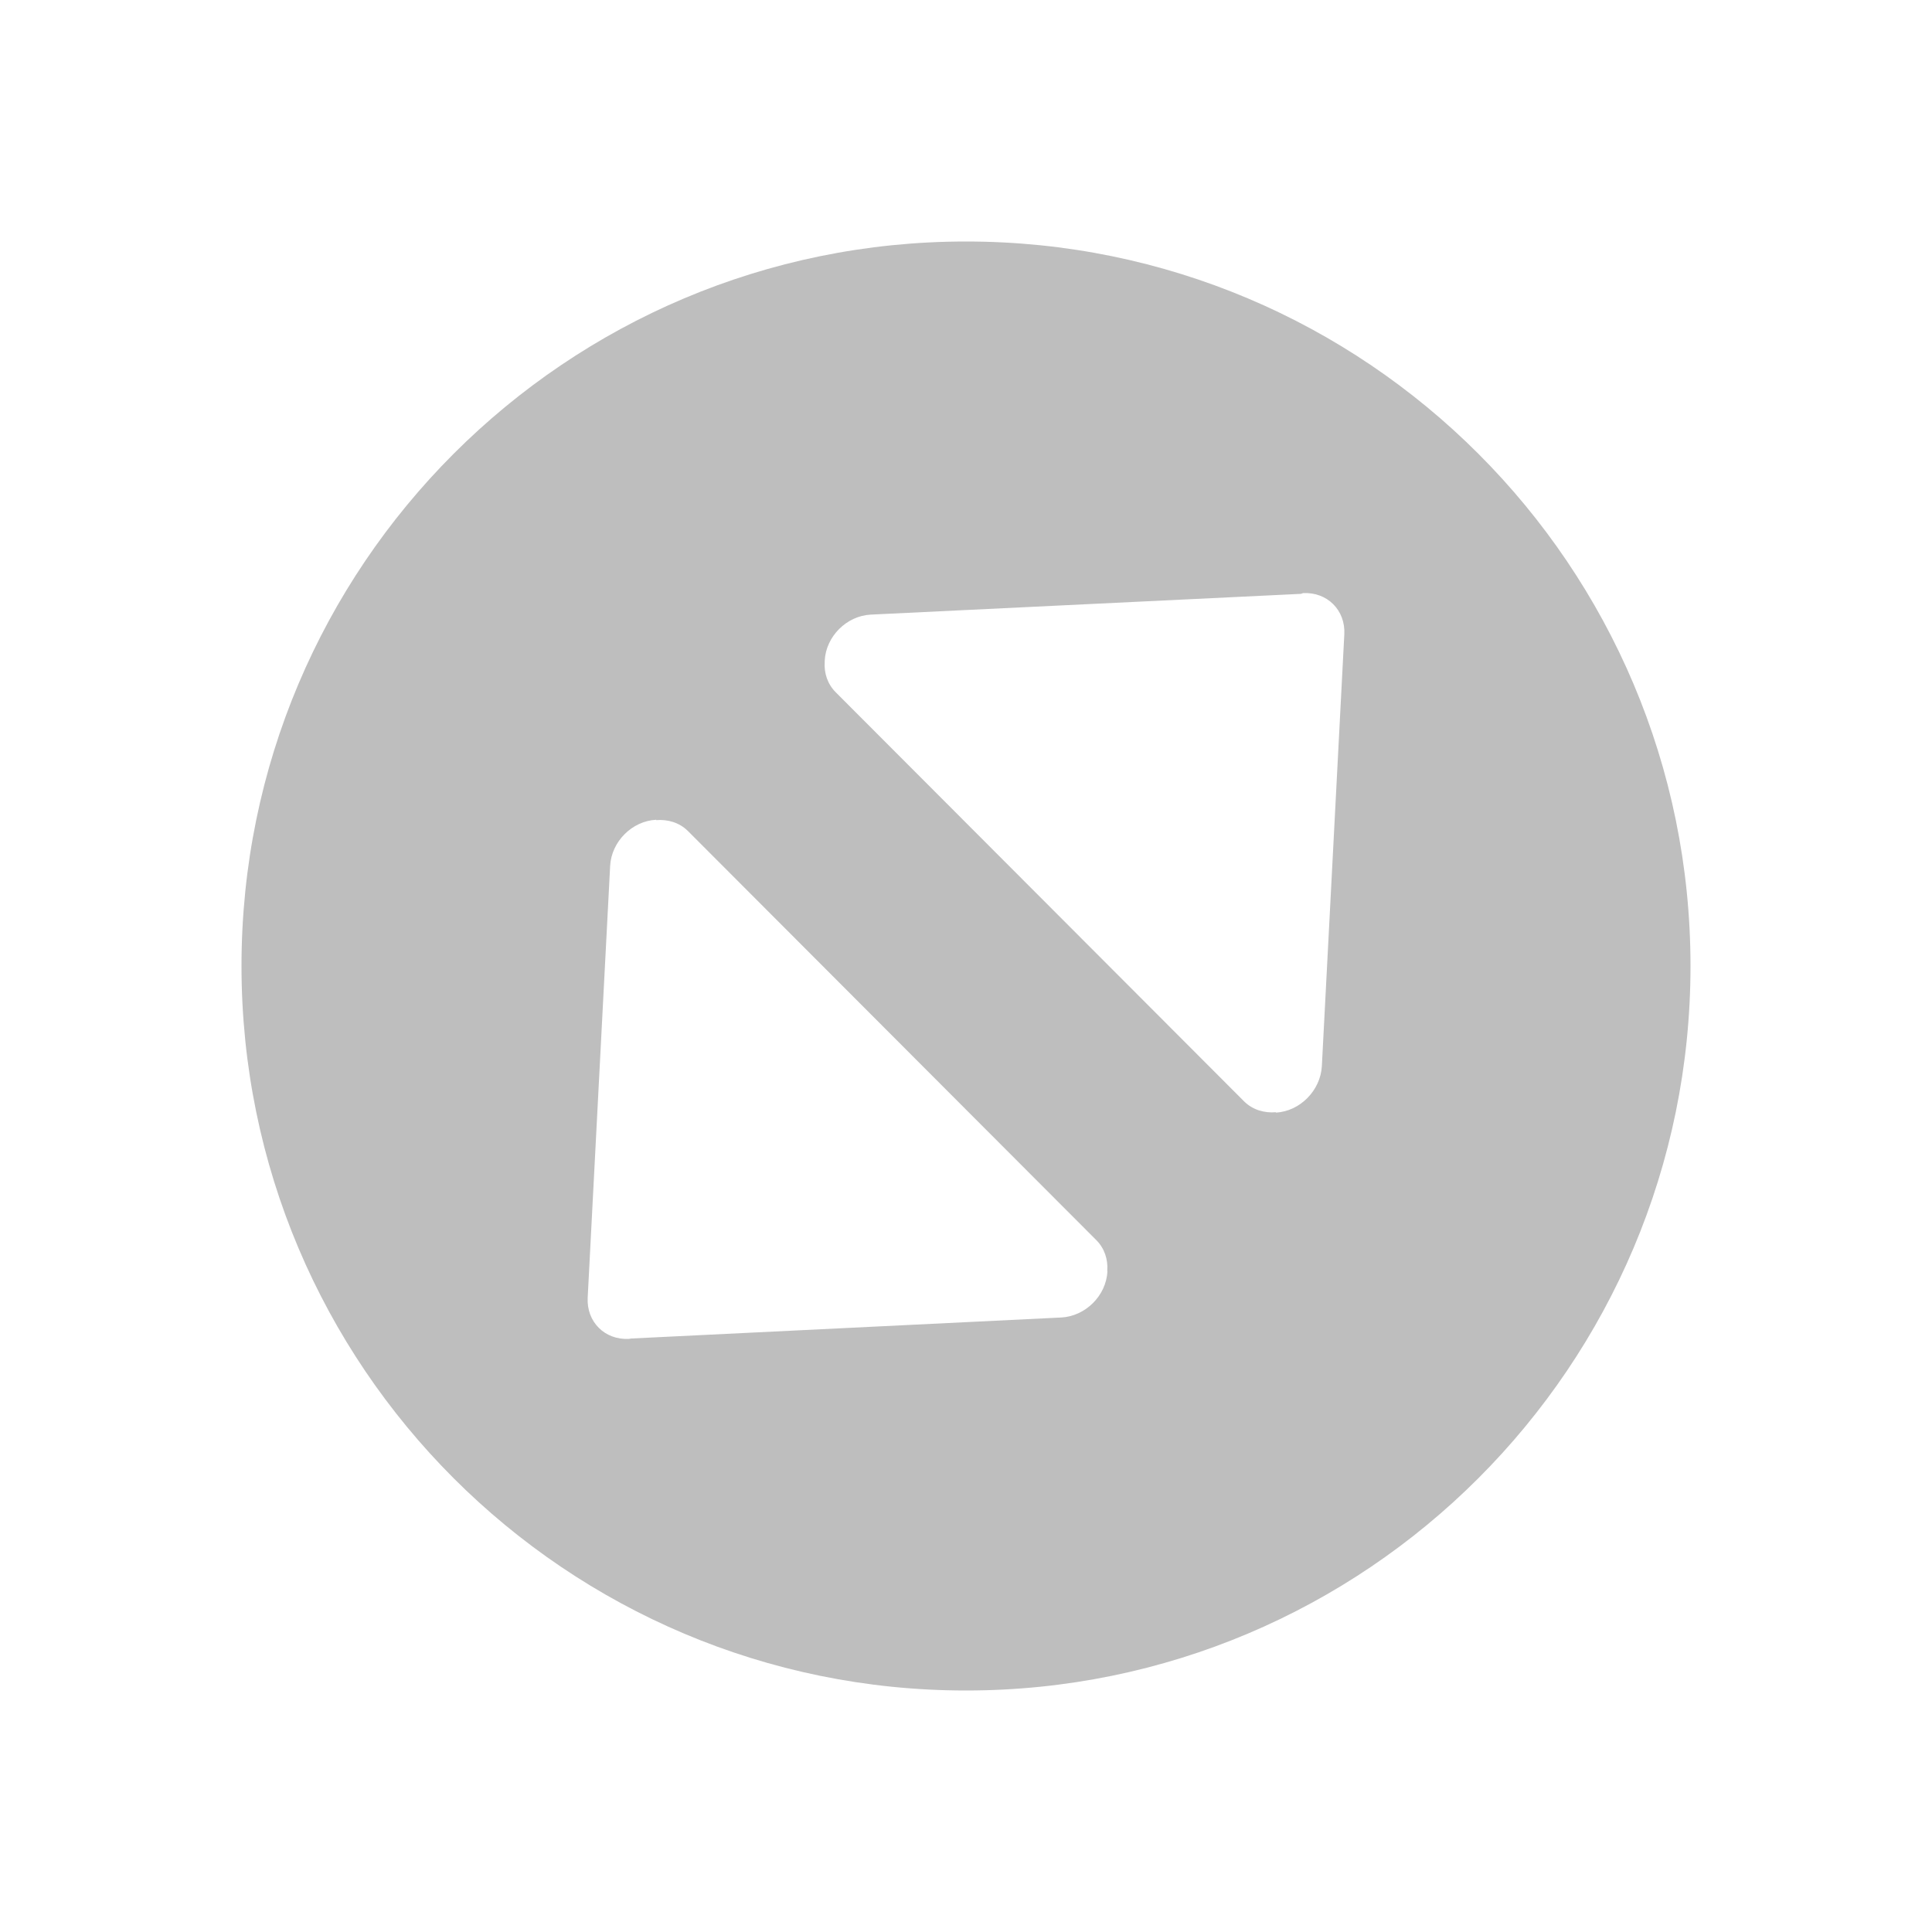
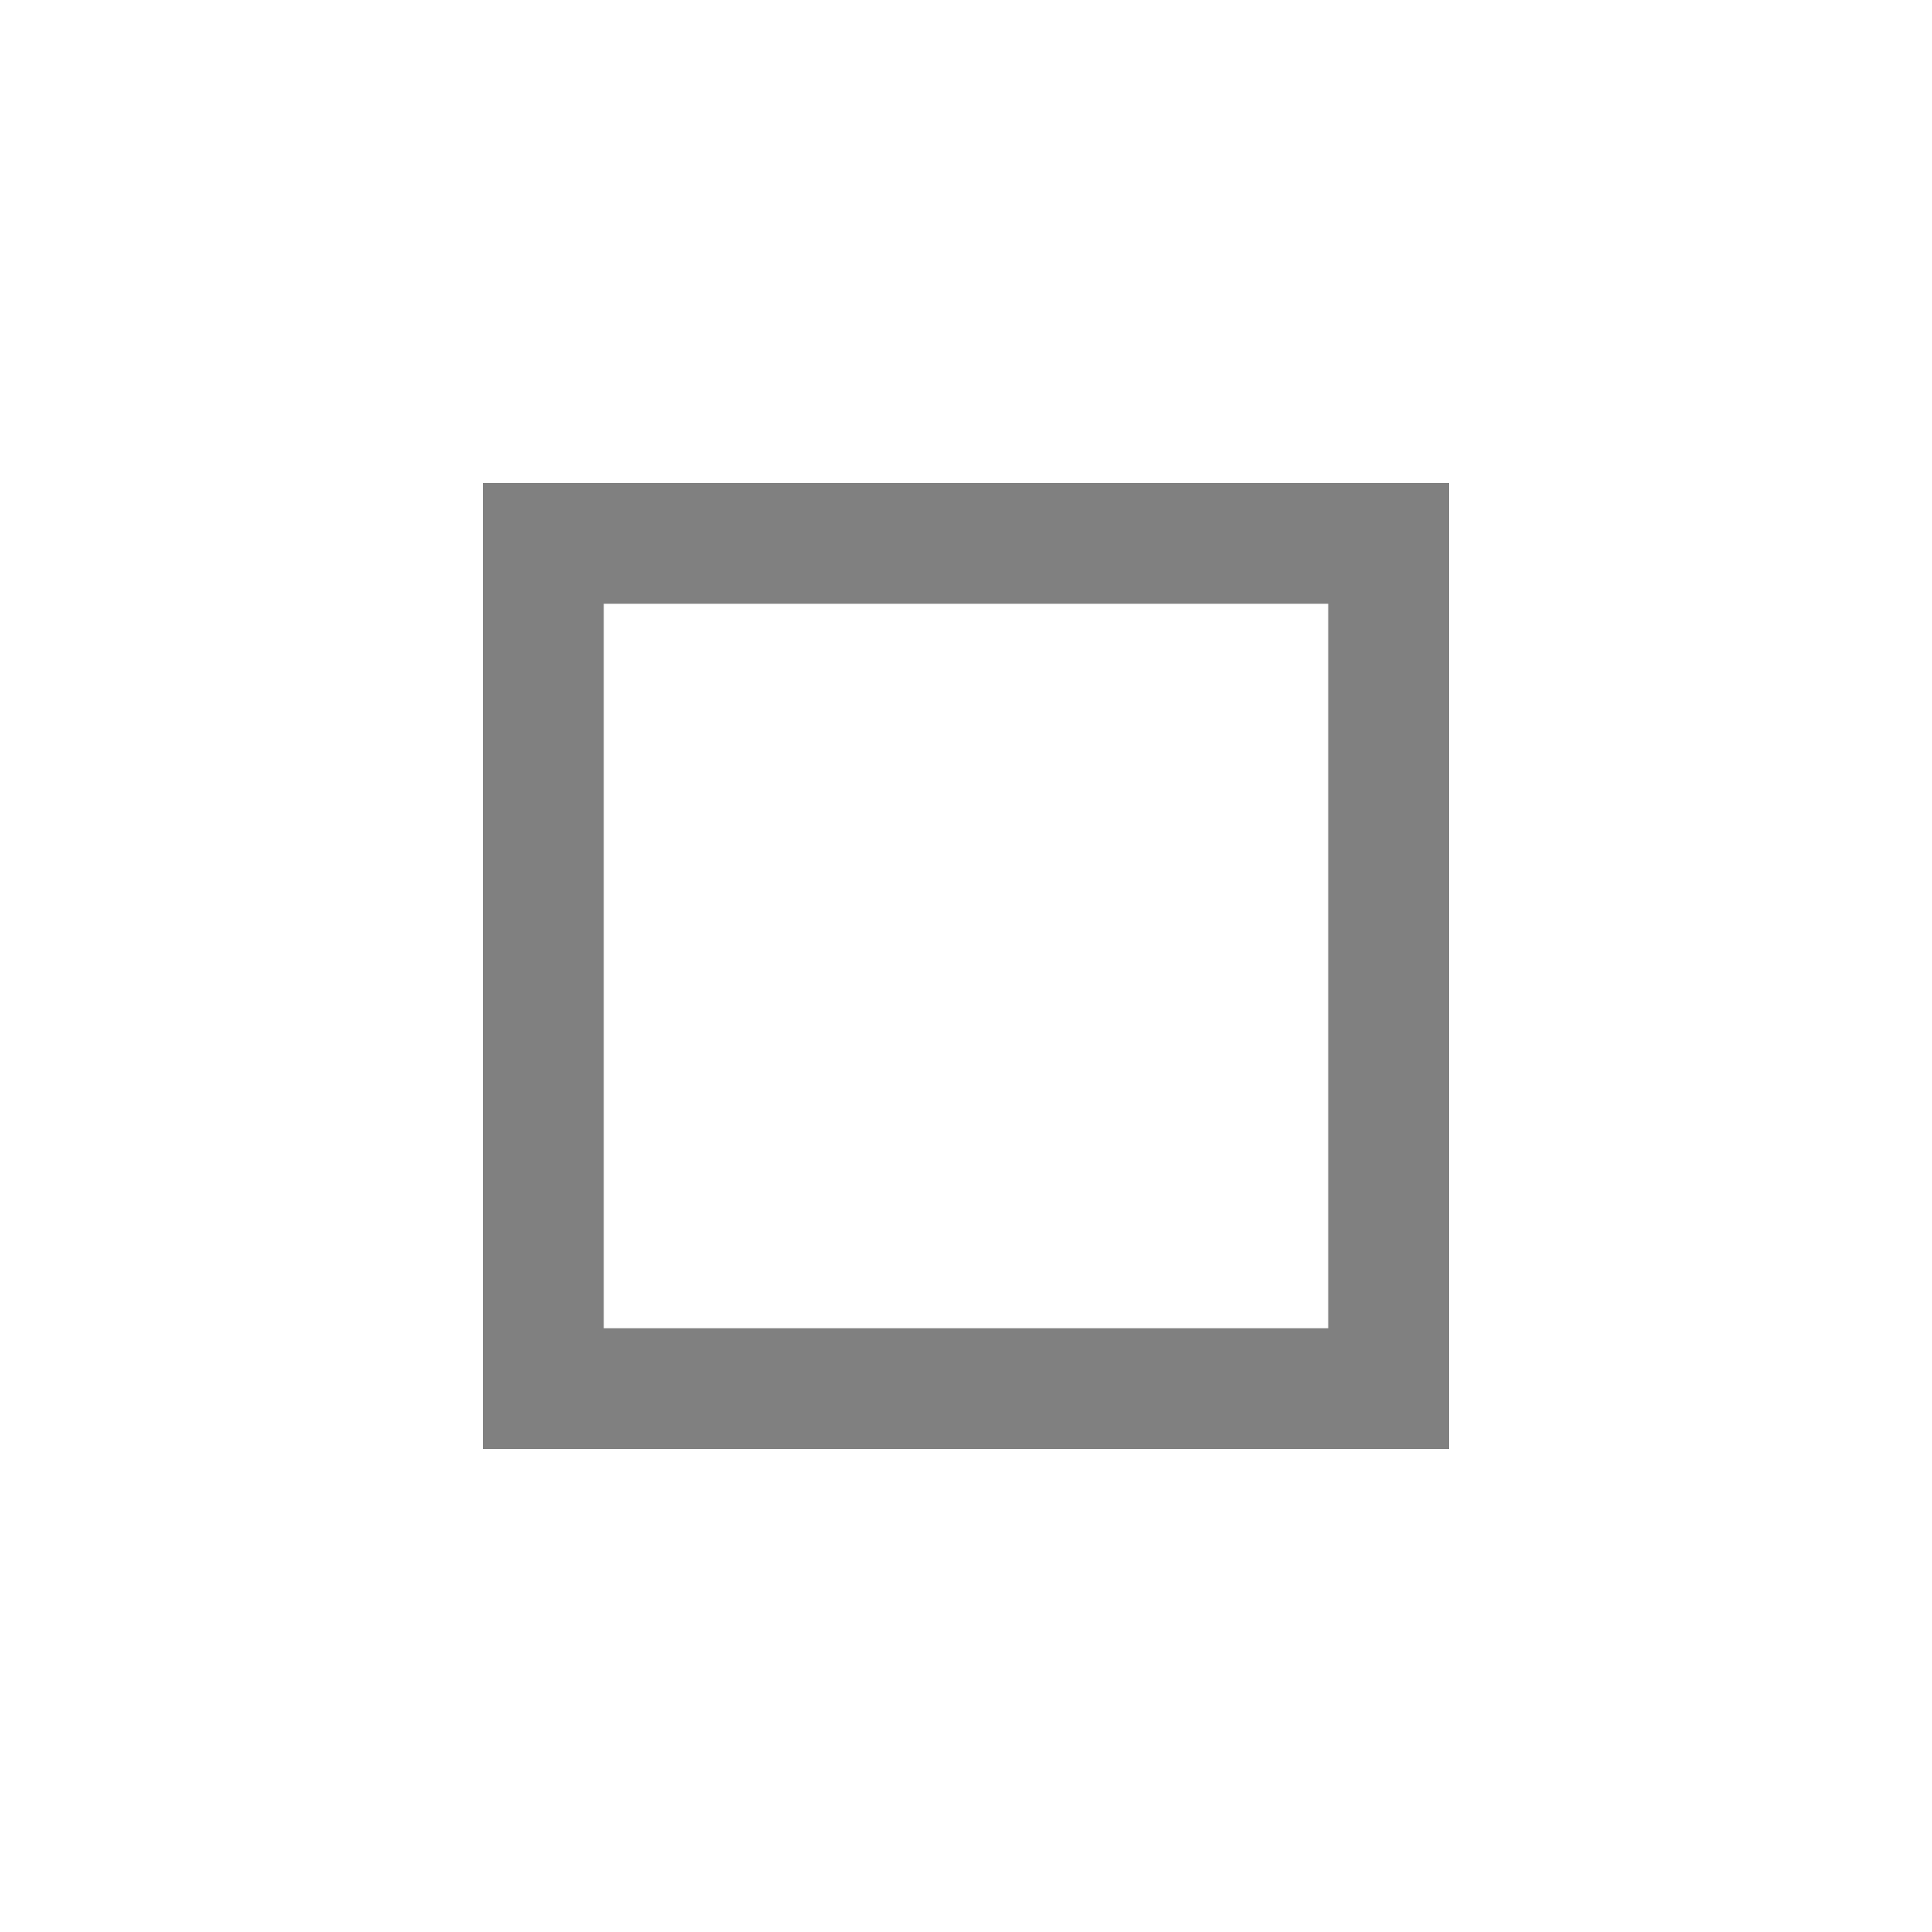
- <svg xmlns="http://www.w3.org/2000/svg" viewBox="0 0 16 16">
-   <path d="m8 2a6 6 0 0 0 -6 6 6 6 0 0 0 6 6 6 6 0 0 0 6-6 6 6 0 0 0 -6-6zm2.791 2.912c.2-.011.353.141.342.342l-.186 3.576c-.011.2-.181.374-.381.384v-.003c-.096.008-.192-.02-.262-.089l-3.383-3.389c-.068-.068-.098-.16-.091-.254v-.008c.01-.2.181-.371.381-.381l3.563-.172.017-.006zm-5.357 1.877v.003c.096-.008.192.02.262.089l3.383 3.389c.068.068.098.16.091.254l.001.006c-.01.2-.182.371-.383.381l-3.561.174-.018.003c-.2.011-.353-.141-.342-.342l.186-3.576c.011-.2.181-.371.381-.381z" fill="#bebebe" />
+ <svg xmlns="http://www.w3.org/2000/svg" height="16" width="16">
+   <path d="M4 4v8h8V4zm1 1h6v6H5z" style="line-height:normal;font-variant-ligatures:normal;font-variant-position:normal;font-variant-caps:normal;font-variant-numeric:normal;font-variant-alternates:normal;font-feature-settings:normal;text-indent:0;text-align:start;text-decoration-line:none;text-decoration-style:solid;text-decoration-color:#000;text-transform:none;text-orientation:mixed;shape-padding:0;isolation:auto;mix-blend-mode:normal" color="#000" font-weight="400" font-family="sans-serif" white-space="normal" overflow="visible" fill="gray" />
</svg>
